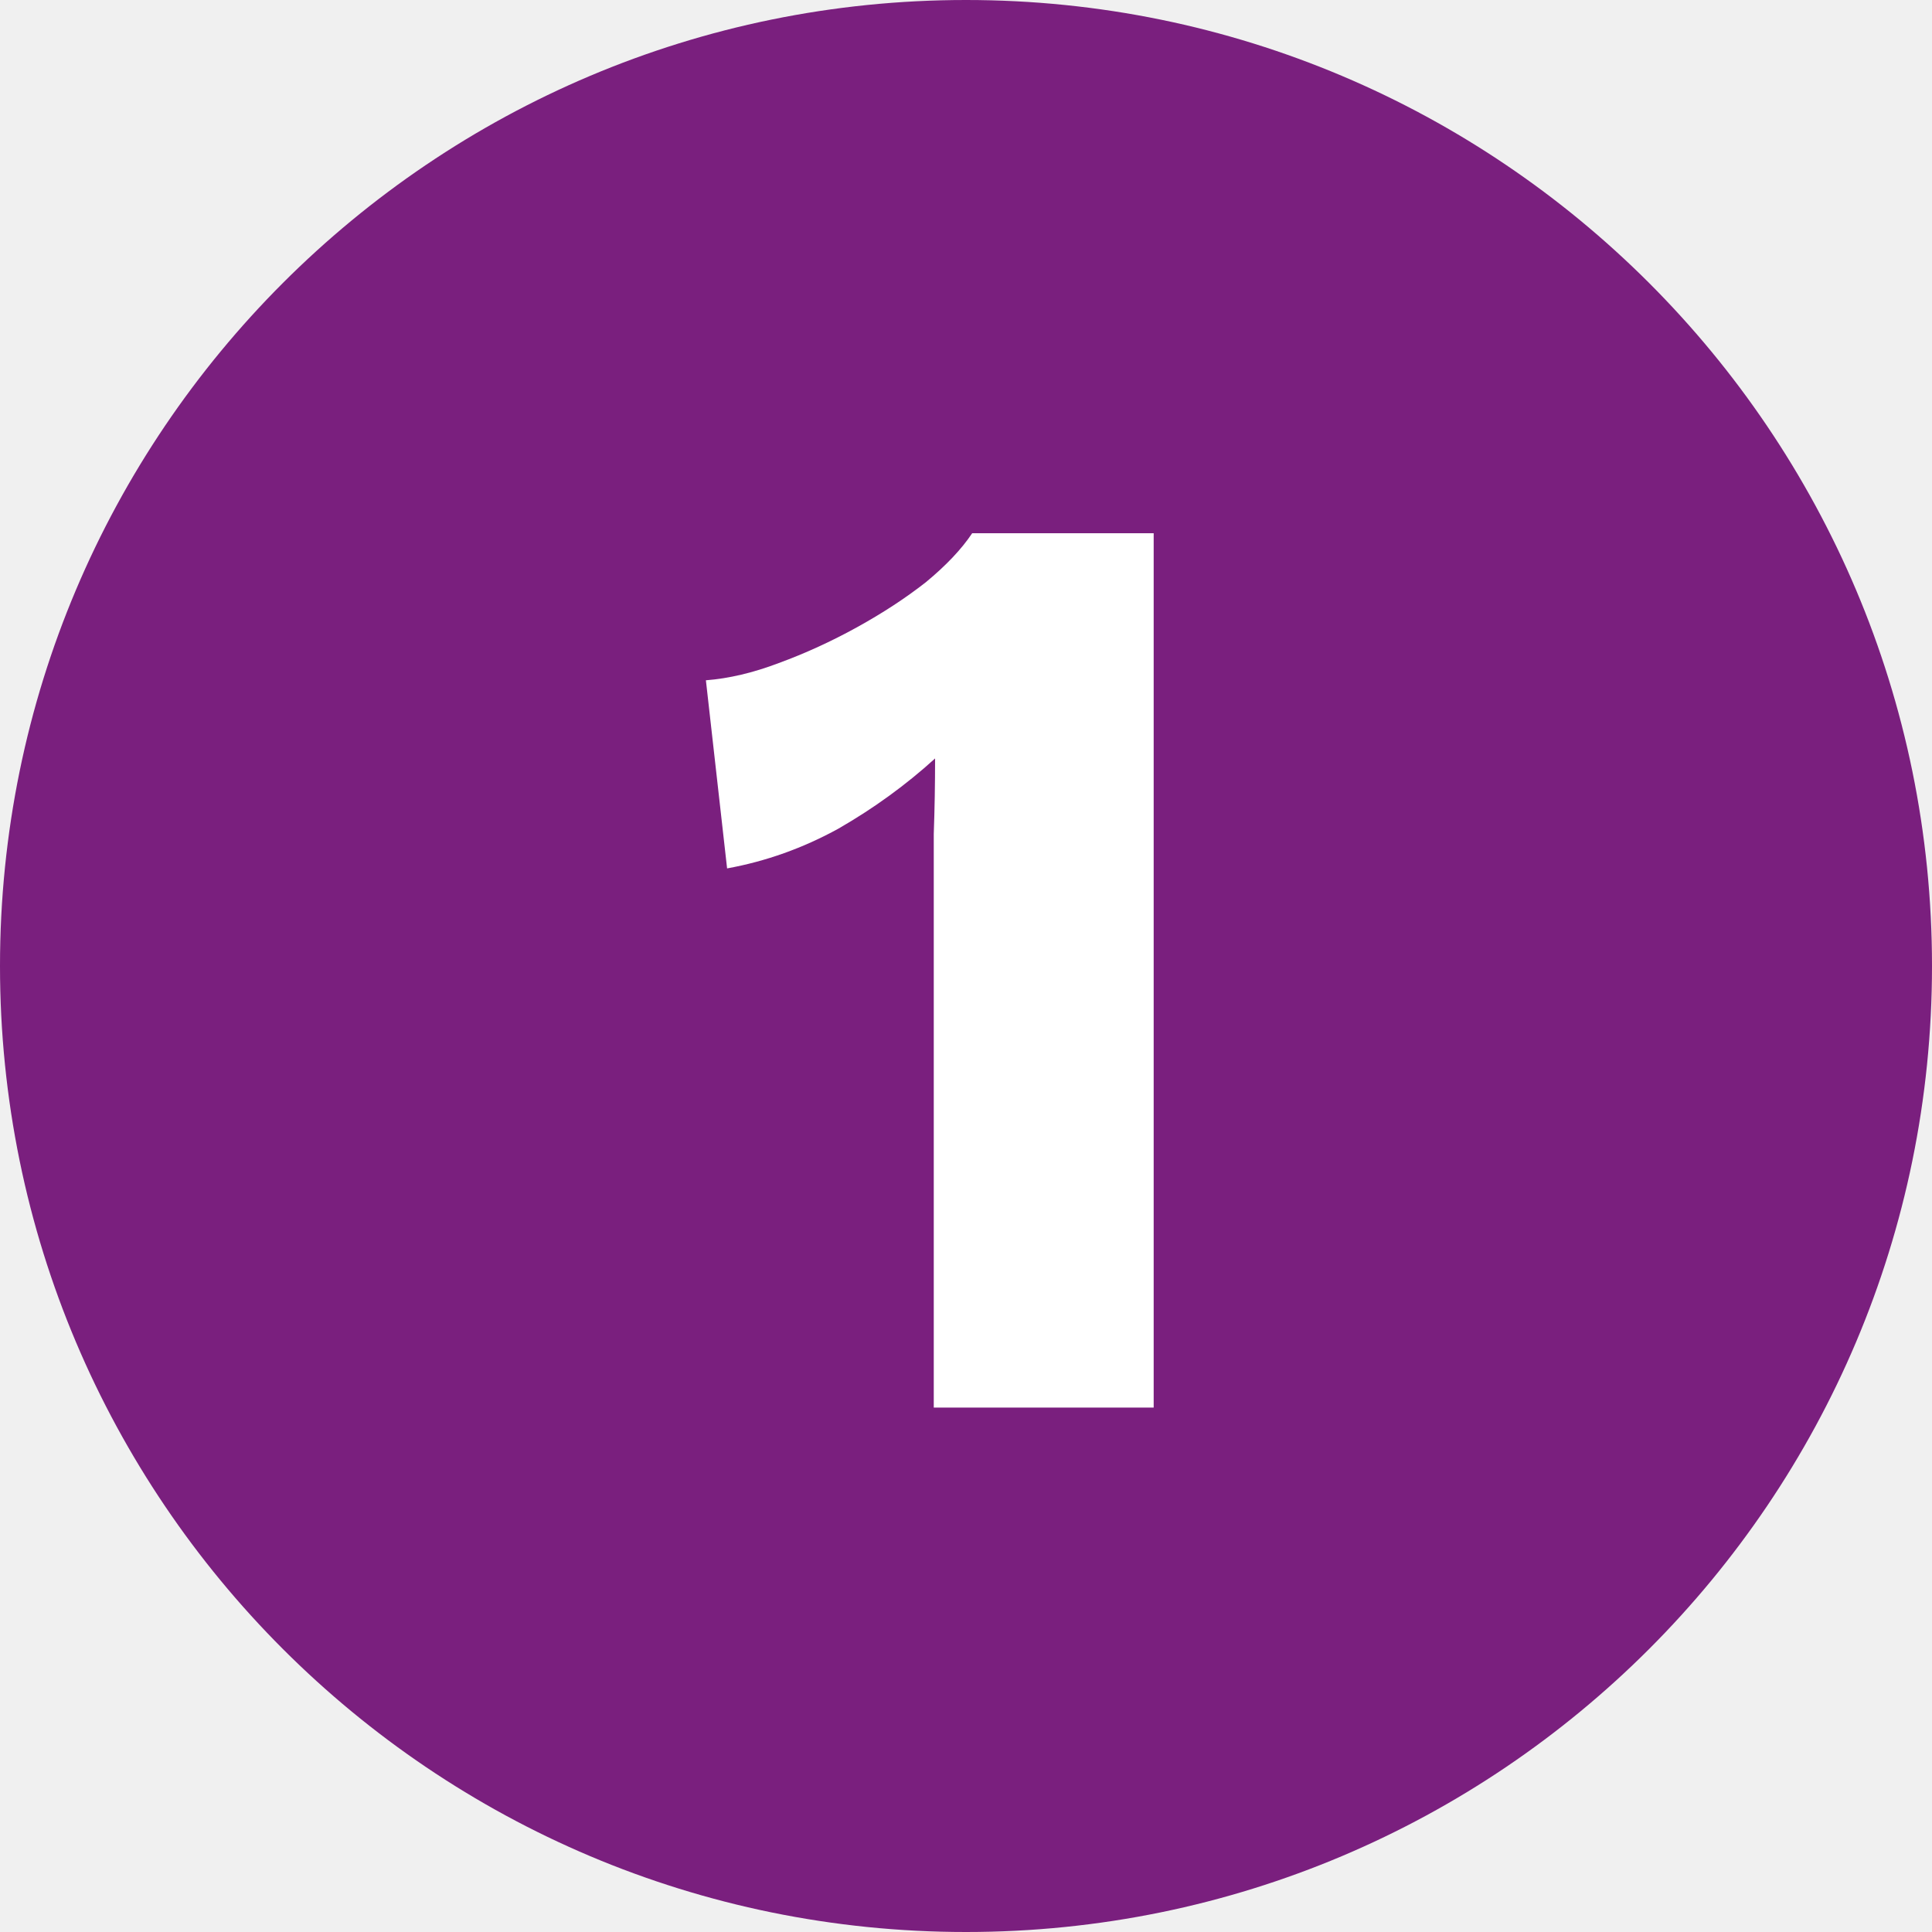
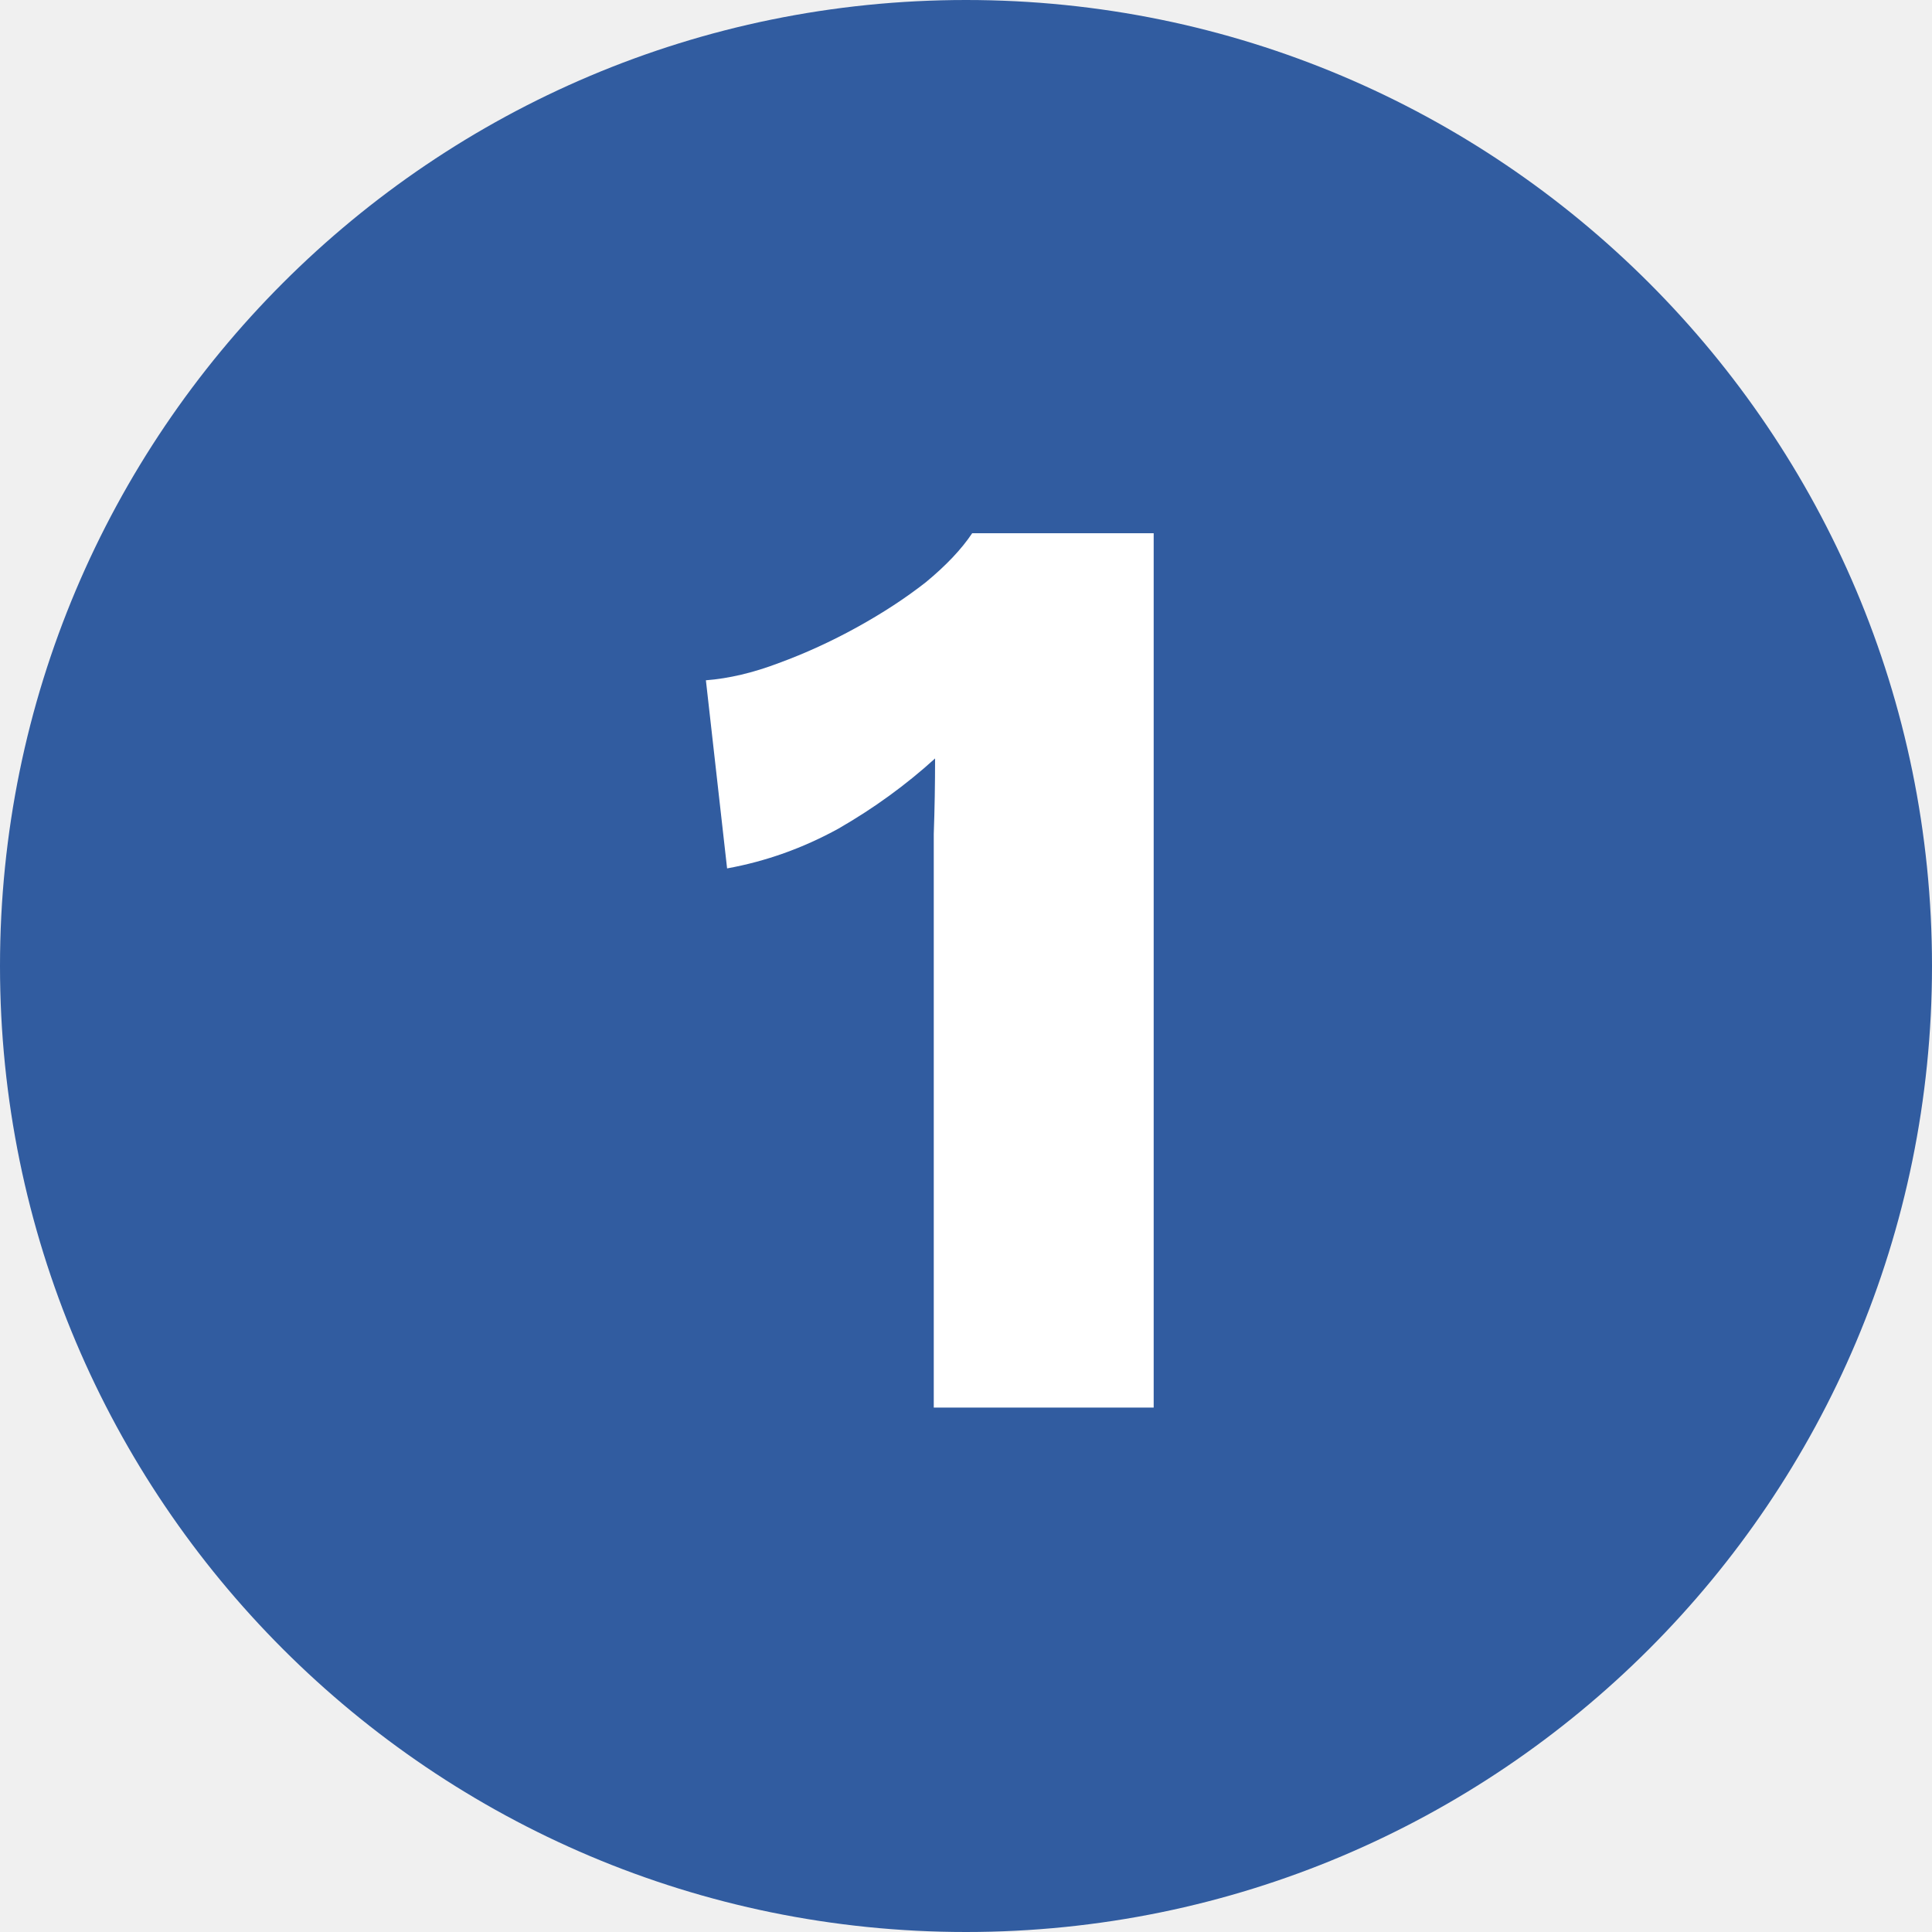
<svg xmlns="http://www.w3.org/2000/svg" width="35" height="35" viewBox="0 0 35 35" fill="none">
-   <rect width="35" height="35" rx="17.5" fill="#7A1F7E" />
+   <rect width="35" height="35" rx="17.5" fill="#315CA0" />
  <path d="M16.916 25.5V16.38C16.916 15.964 16.916 15.54 16.916 15.108C16.932 14.66 16.94 14.204 16.94 13.74C16.412 14.22 15.828 14.644 15.188 15.012C14.548 15.364 13.876 15.604 13.172 15.732L12.788 12.324C13.204 12.292 13.644 12.188 14.108 12.012C14.588 11.836 15.06 11.62 15.524 11.364C15.988 11.108 16.404 10.836 16.772 10.548C17.14 10.244 17.42 9.948 17.612 9.66H20.9V25.5H16.916Z" fill="white" />
</svg>
